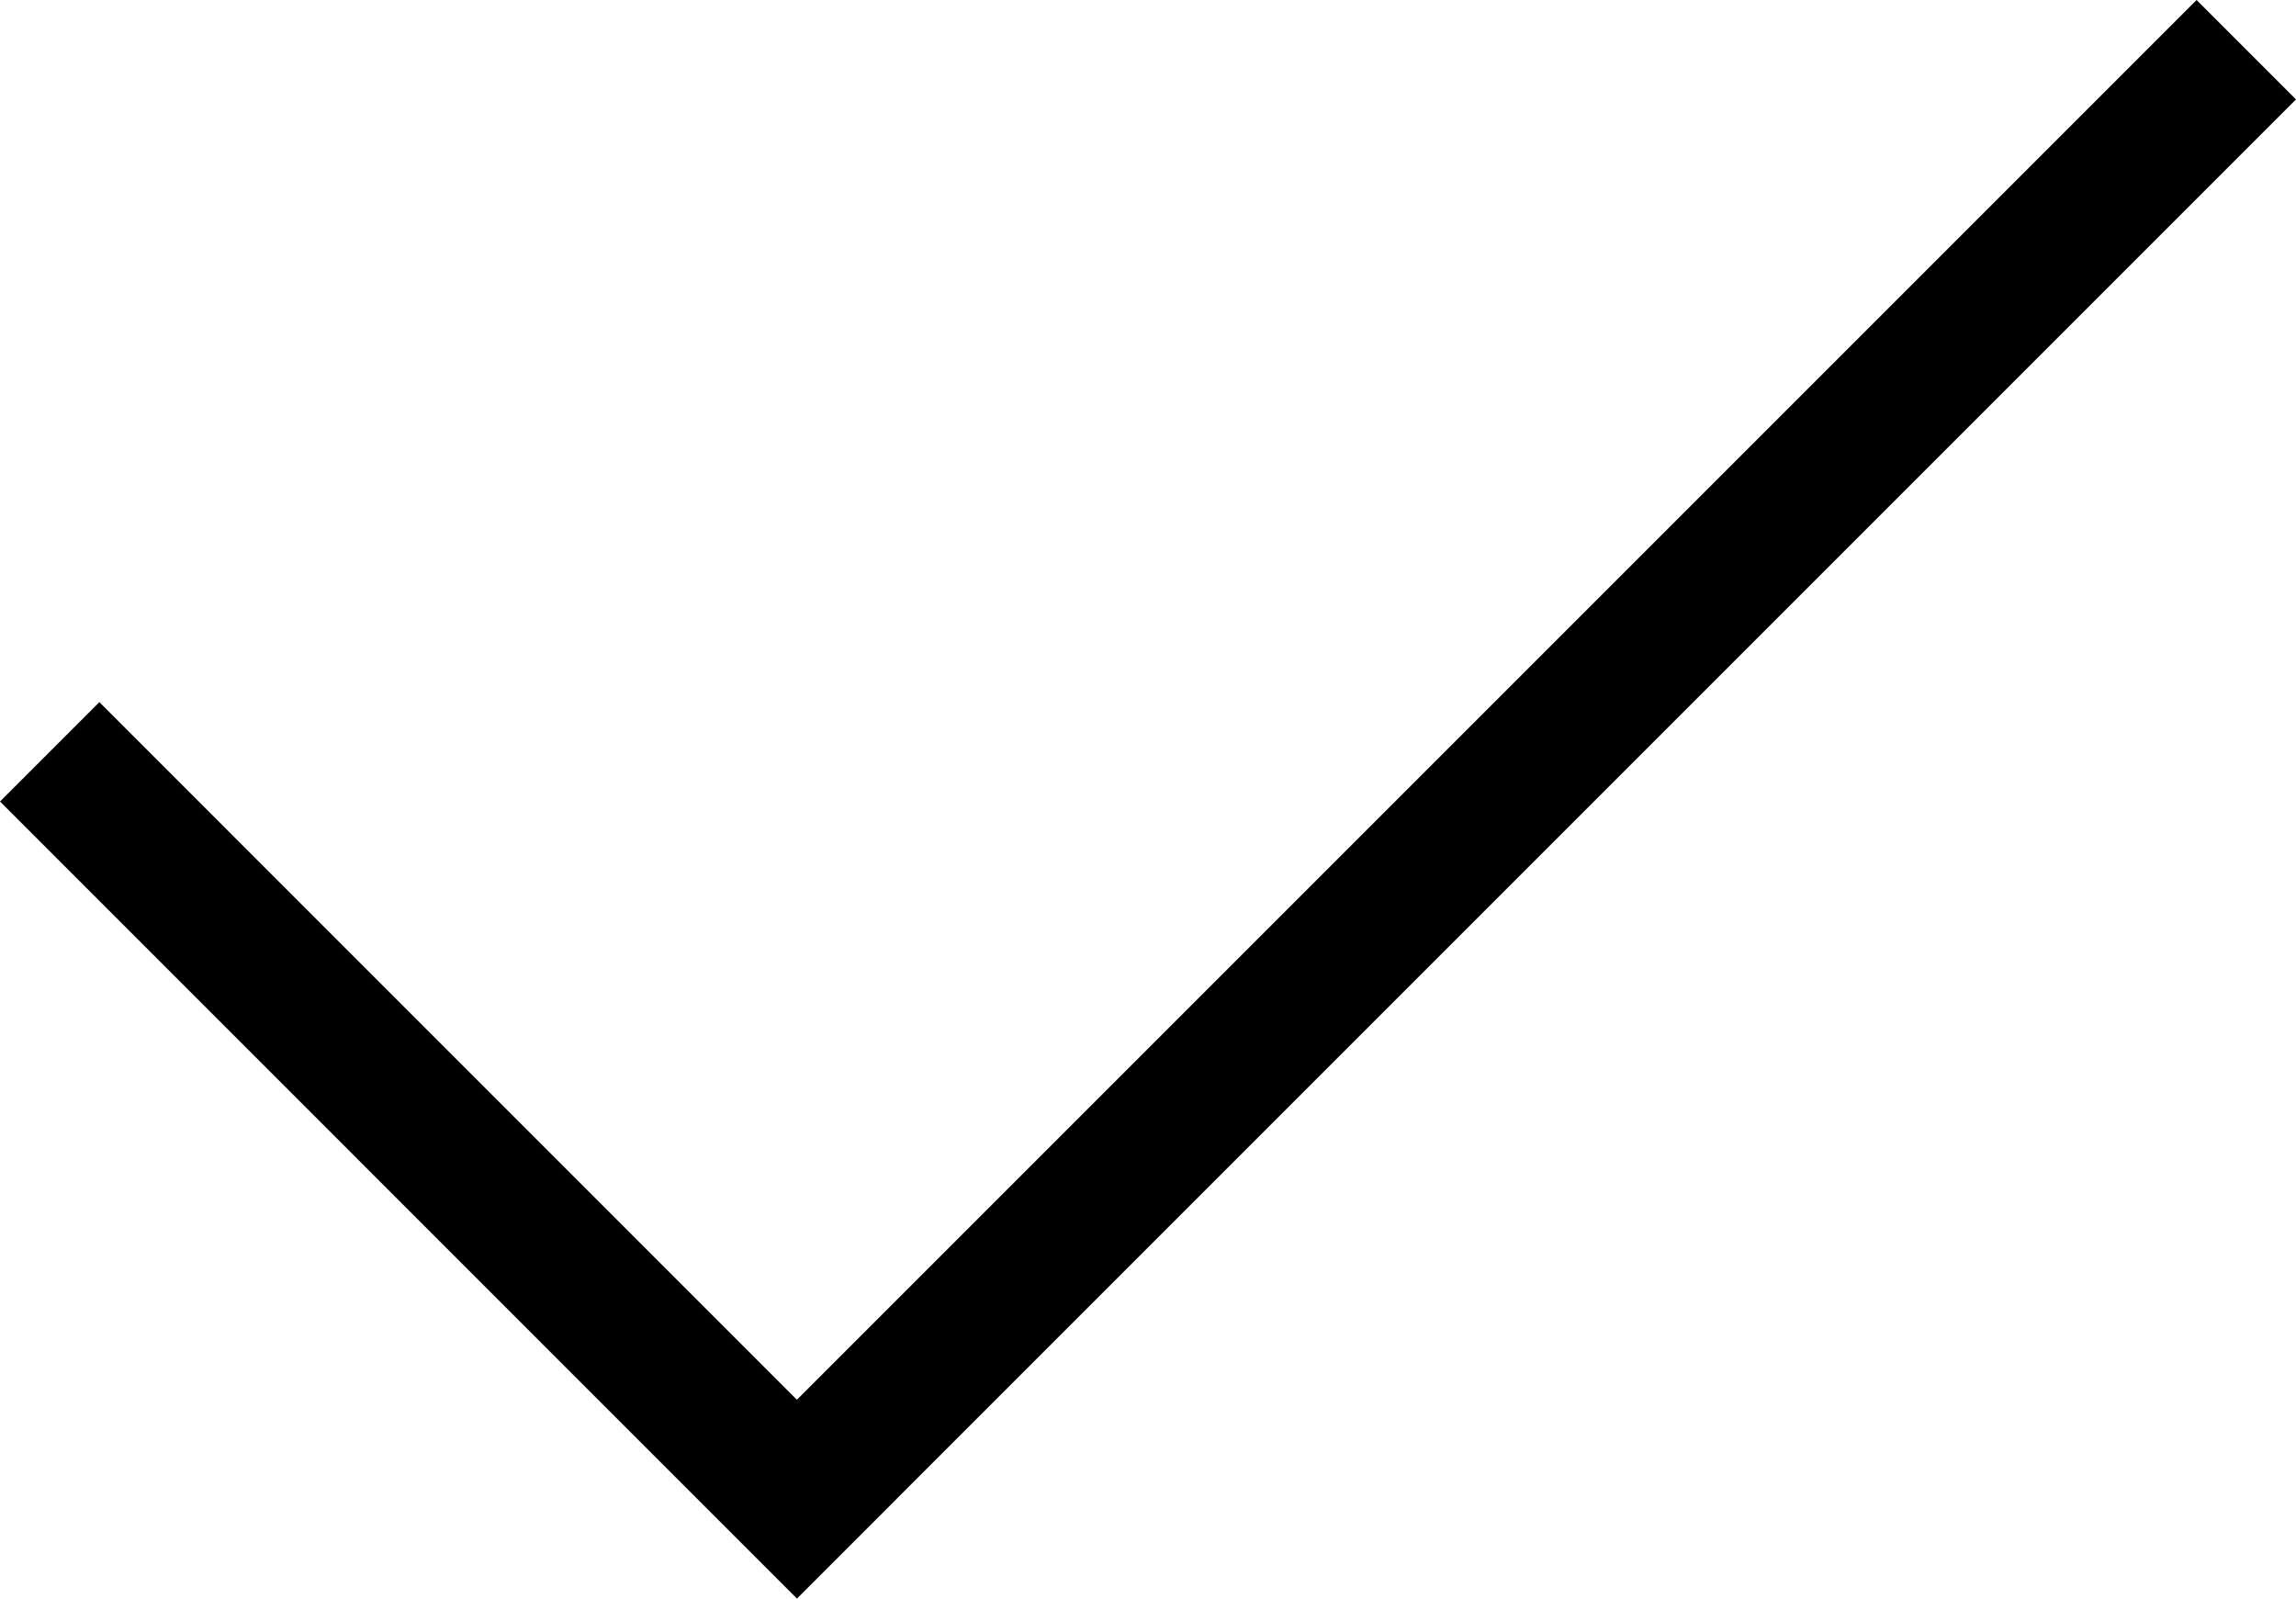
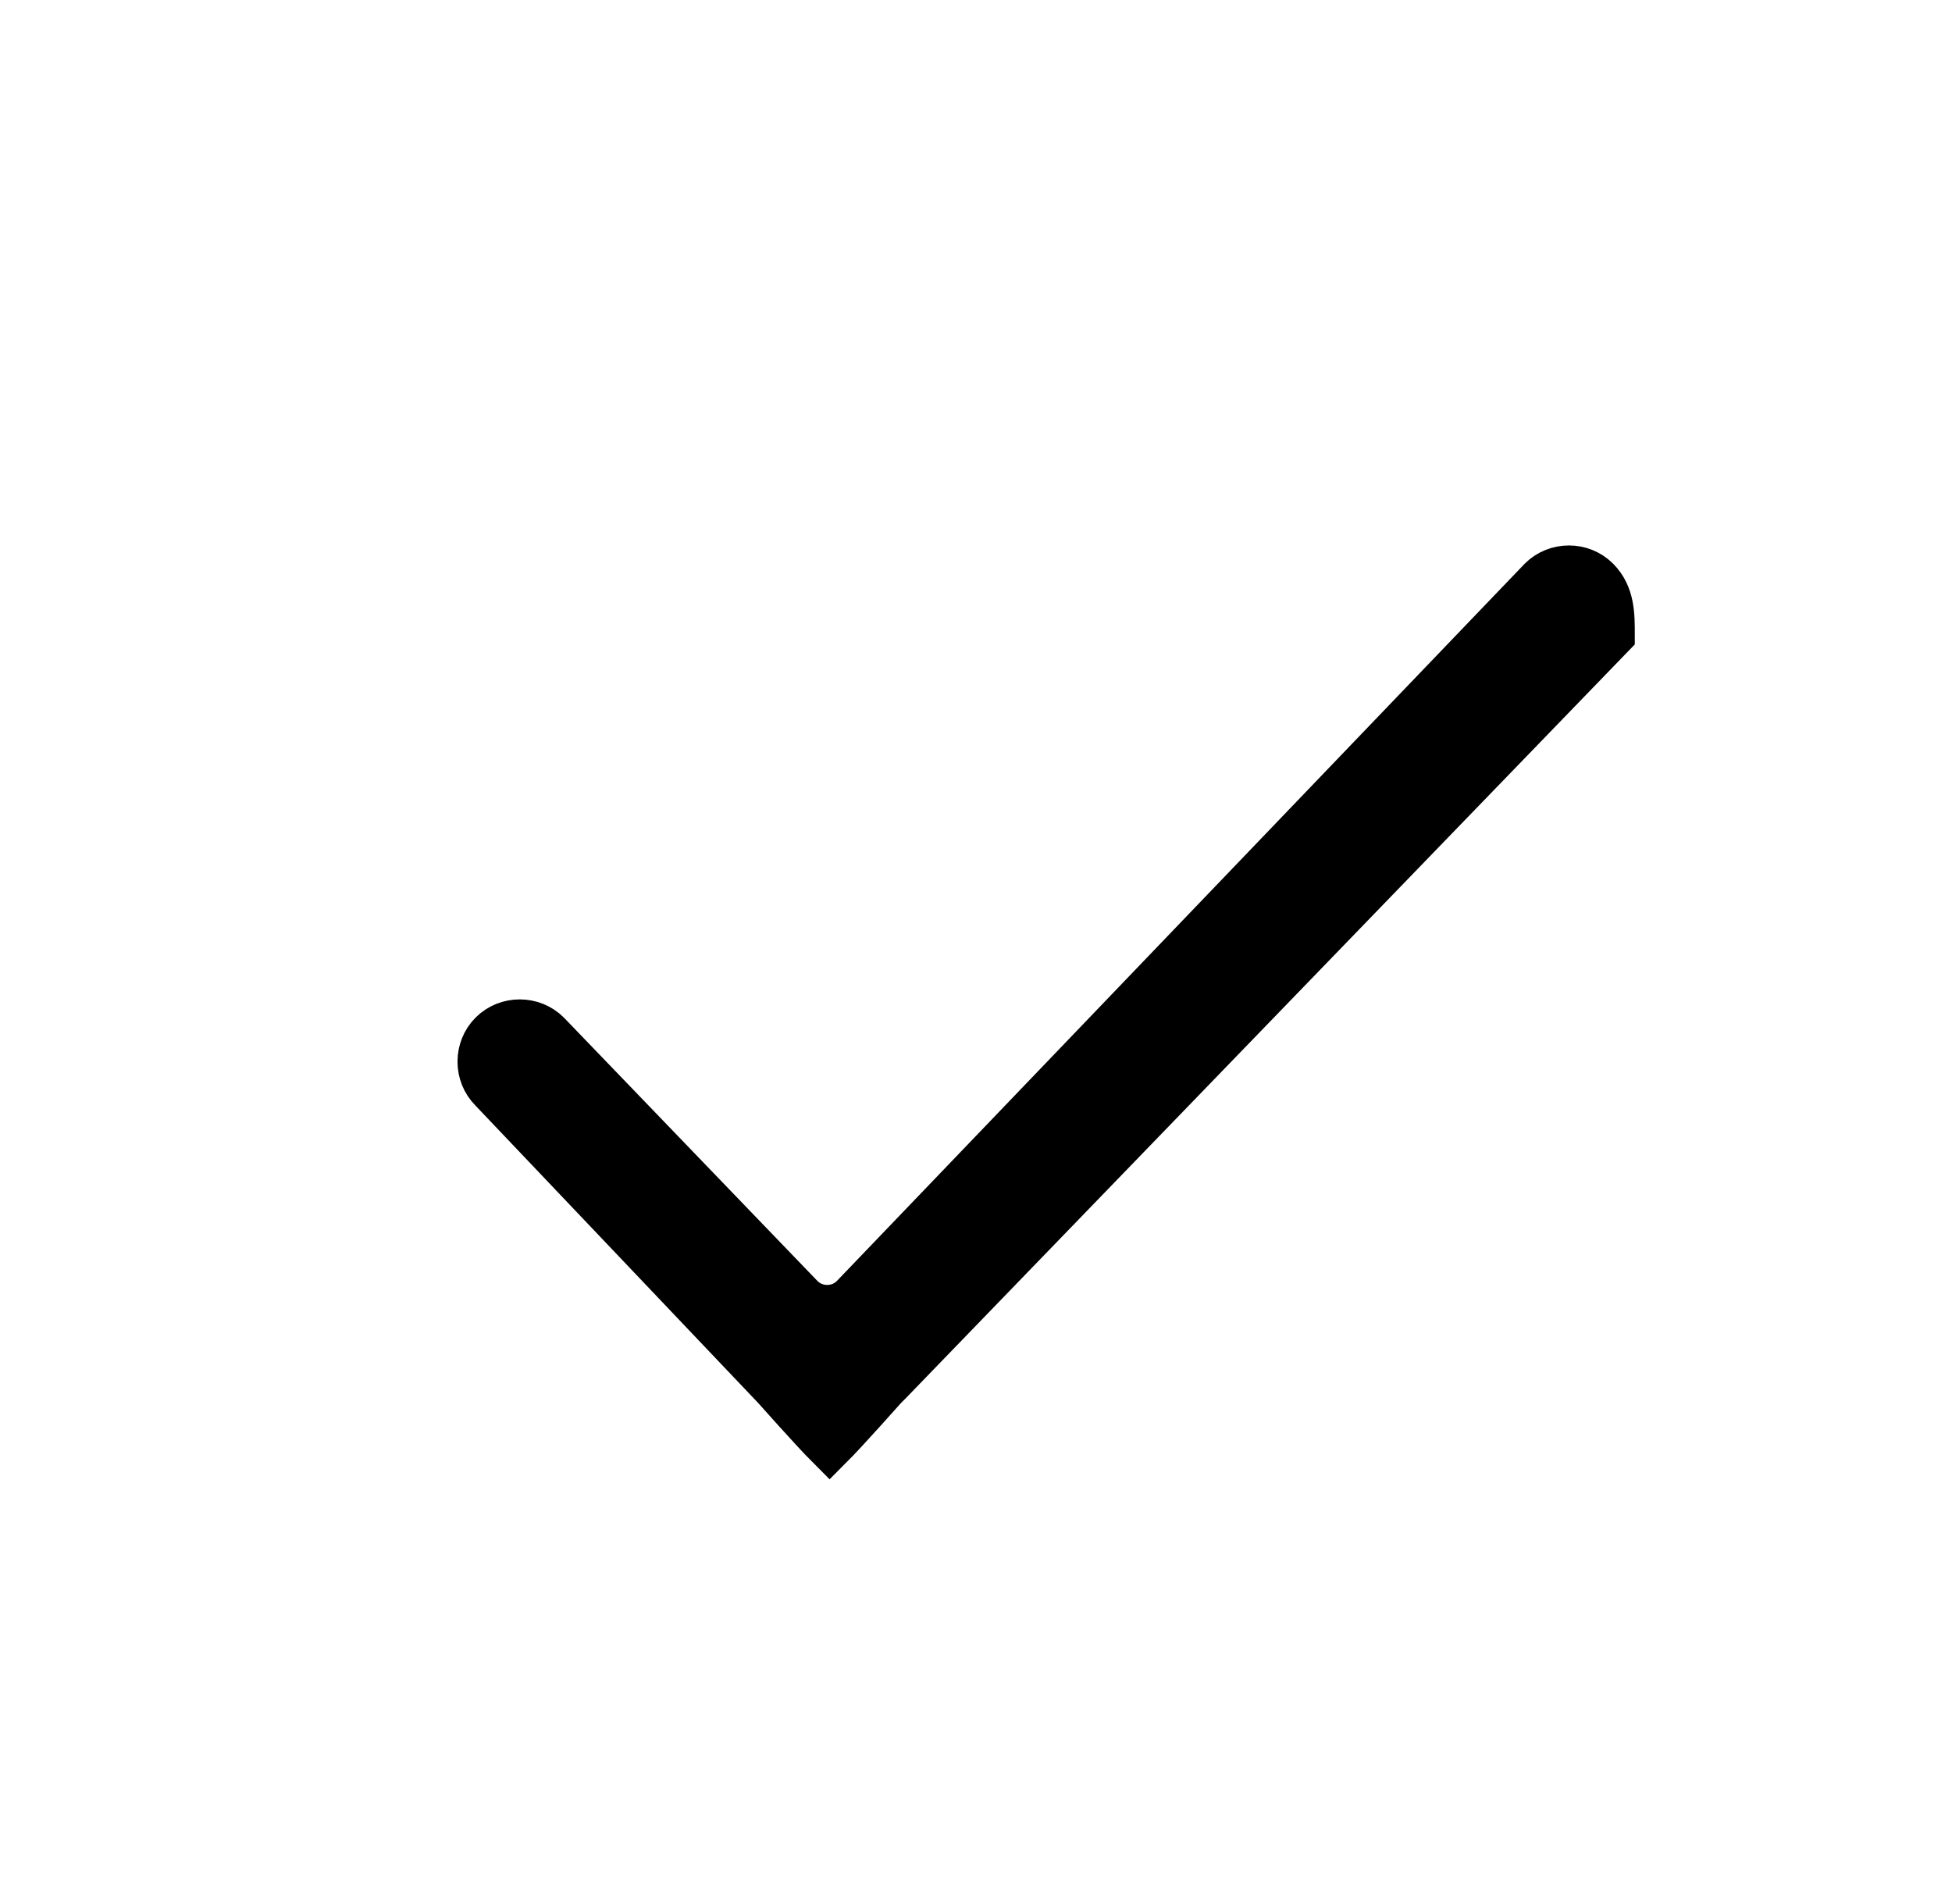
- <svg xmlns="http://www.w3.org/2000/svg" version="1.1" id="Layer_1" x="0px" y="0px" width="32.666px" height="22.742px" viewBox="0 0 32.666 22.742" enable-background="new 0 0 32.666 22.742" xml:space="preserve">
-   <polygon points="32.666,1.414 31.252,0 11.338,19.914 1.414,9.989 0,11.403 9.924,21.328 9.924,21.328 11.338,22.742 11.338,22.742 11.339,22.742 12.753,21.328 12.752,21.328 " />
+ <svg xmlns="http://www.w3.org/2000/svg" version="1.1" id="Layer_1" x="0px" y="0px" viewBox="0 0 40 39" style="enable-background:new 0 0 40 39;" xml:space="preserve">
+   <style type="text/css">
+ 	.st0{stroke:#000000;stroke-miterlimit:10;}
+ </style>
+   <path class="st0" d="M32.7,11.9L32.7,11.9c-0.3-0.3-0.8-0.3-1.1,0L17.5,26.6c-0.3,0.3-0.8,0.3-1.1,0l-5.2-5.4  c-0.3-0.3-0.8-0.3-1.1,0l0,0c-0.3,0.3-0.3,0.8,0,1.1l5.8,6.1l0,0c0,0,0.8,0.9,1.1,1.2l0,0l0,0c0.3-0.3,1.1-1.2,1.1-1.2l0.1-0.1  l14.8-15.3C33,12.6,33,12.2,32.7,11.9z" />
</svg>
